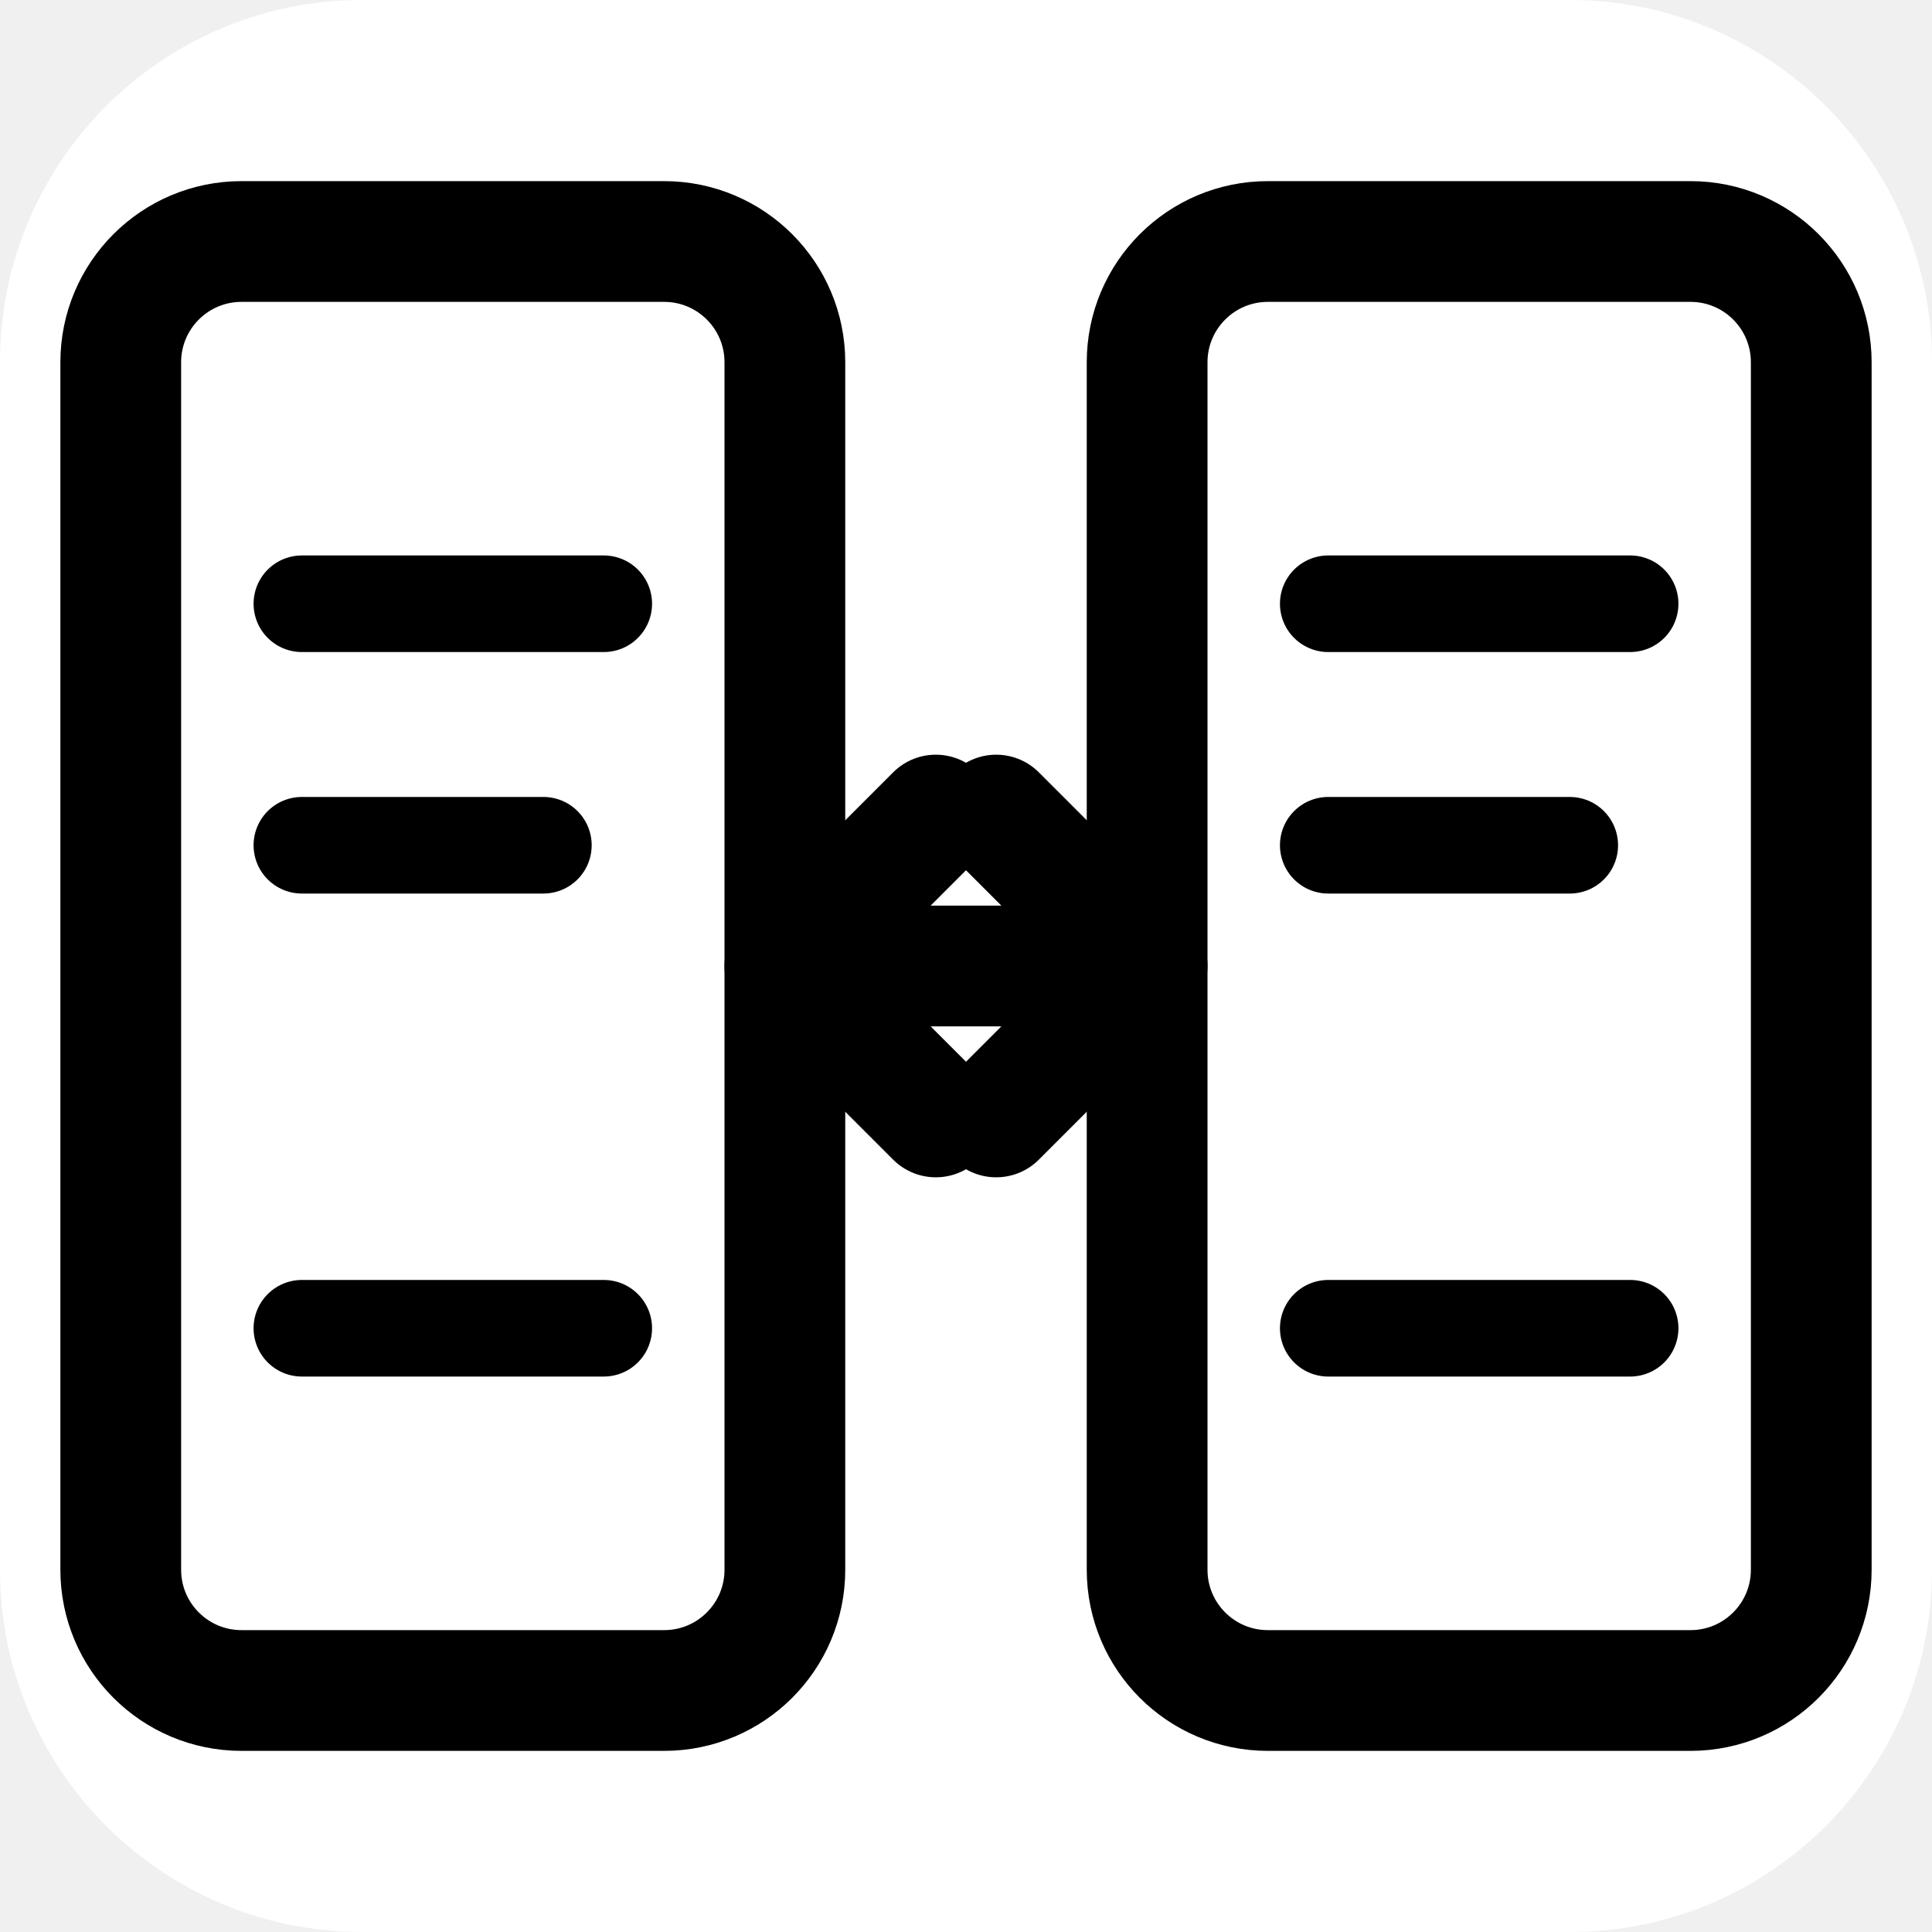
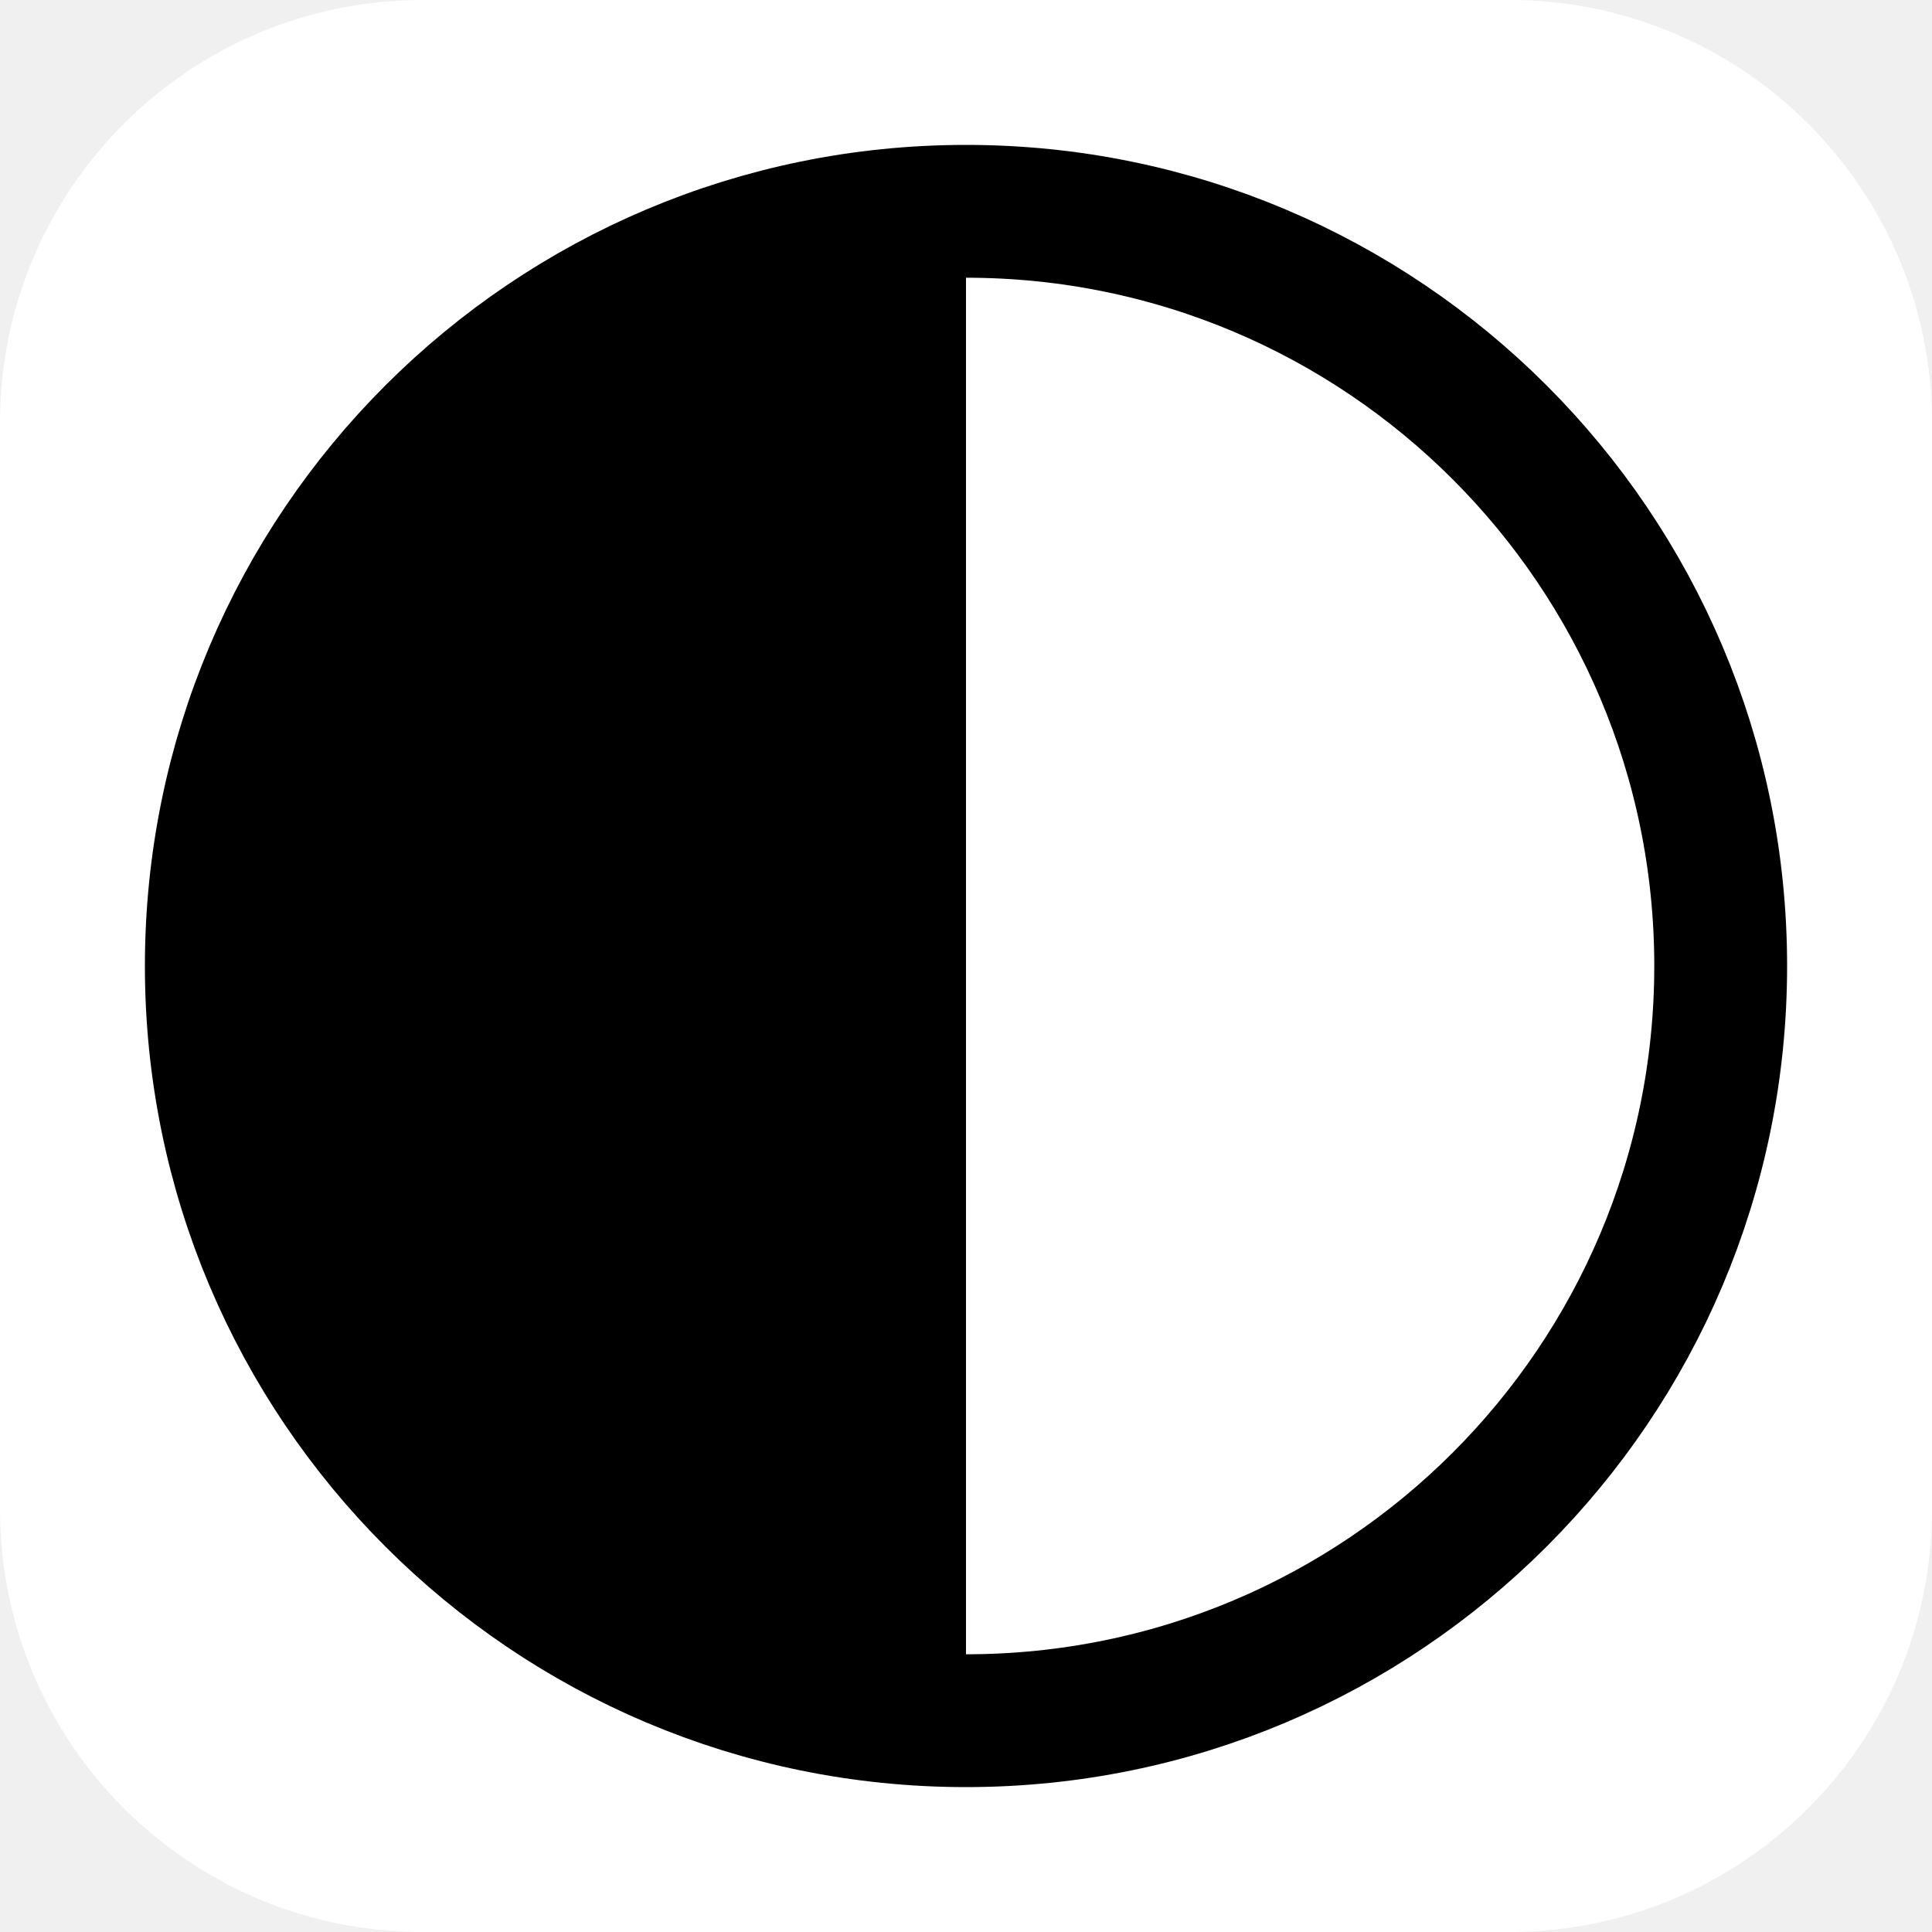
<svg xmlns="http://www.w3.org/2000/svg" viewBox="0 0 32 32">
-   <rect x="0" y="0" width="32" height="32" rx="6" fill="#ffffff" />
-   <rect x="2" y="4" width="11" height="24" rx="2" fill="none" stroke="#000000" stroke-width="2" />
-   <rect x="19" y="4" width="11" height="24" rx="2" fill="none" stroke="#000000" stroke-width="2" />
-   <line x1="5" y1="10" x2="10" y2="10" stroke="#000000" stroke-width="1.6" stroke-linecap="round" />
-   <line x1="5" y1="14" x2="9" y2="14" stroke="#000000" stroke-width="1.6" stroke-linecap="round" />
-   <line x1="5" y1="22" x2="10" y2="22" stroke="#000000" stroke-width="1.6" stroke-linecap="round" />
-   <line x1="22" y1="10" x2="27" y2="10" stroke="#000000" stroke-width="1.6" stroke-linecap="round" />
-   <line x1="22" y1="14" x2="26" y2="14" stroke="#000000" stroke-width="1.6" stroke-linecap="round" />
-   <line x1="22" y1="22" x2="27" y2="22" stroke="#000000" stroke-width="1.6" stroke-linecap="round" />
-   <path d="M13 16 L19 16 M13 16 L15.5 13.5 M13 16 L15.5 18.5 M19 16 L16.5 13.5 M19 16 L16.5 18.5" fill="none" stroke="#000000" stroke-width="2" stroke-linecap="round" stroke-linejoin="round" />
+   <rect x="0" y="0" width="32" height="32" rx="7" fill="#ffffff" />
+   <circle cx="16" cy="16" r="12.5" fill="#ffffff" stroke="#000000" stroke-width="2.2" />
+   <path d="M16 3.5 A12.5 12.5 0 0 0 16 28.5 Z" fill="#000000" />
</svg>
